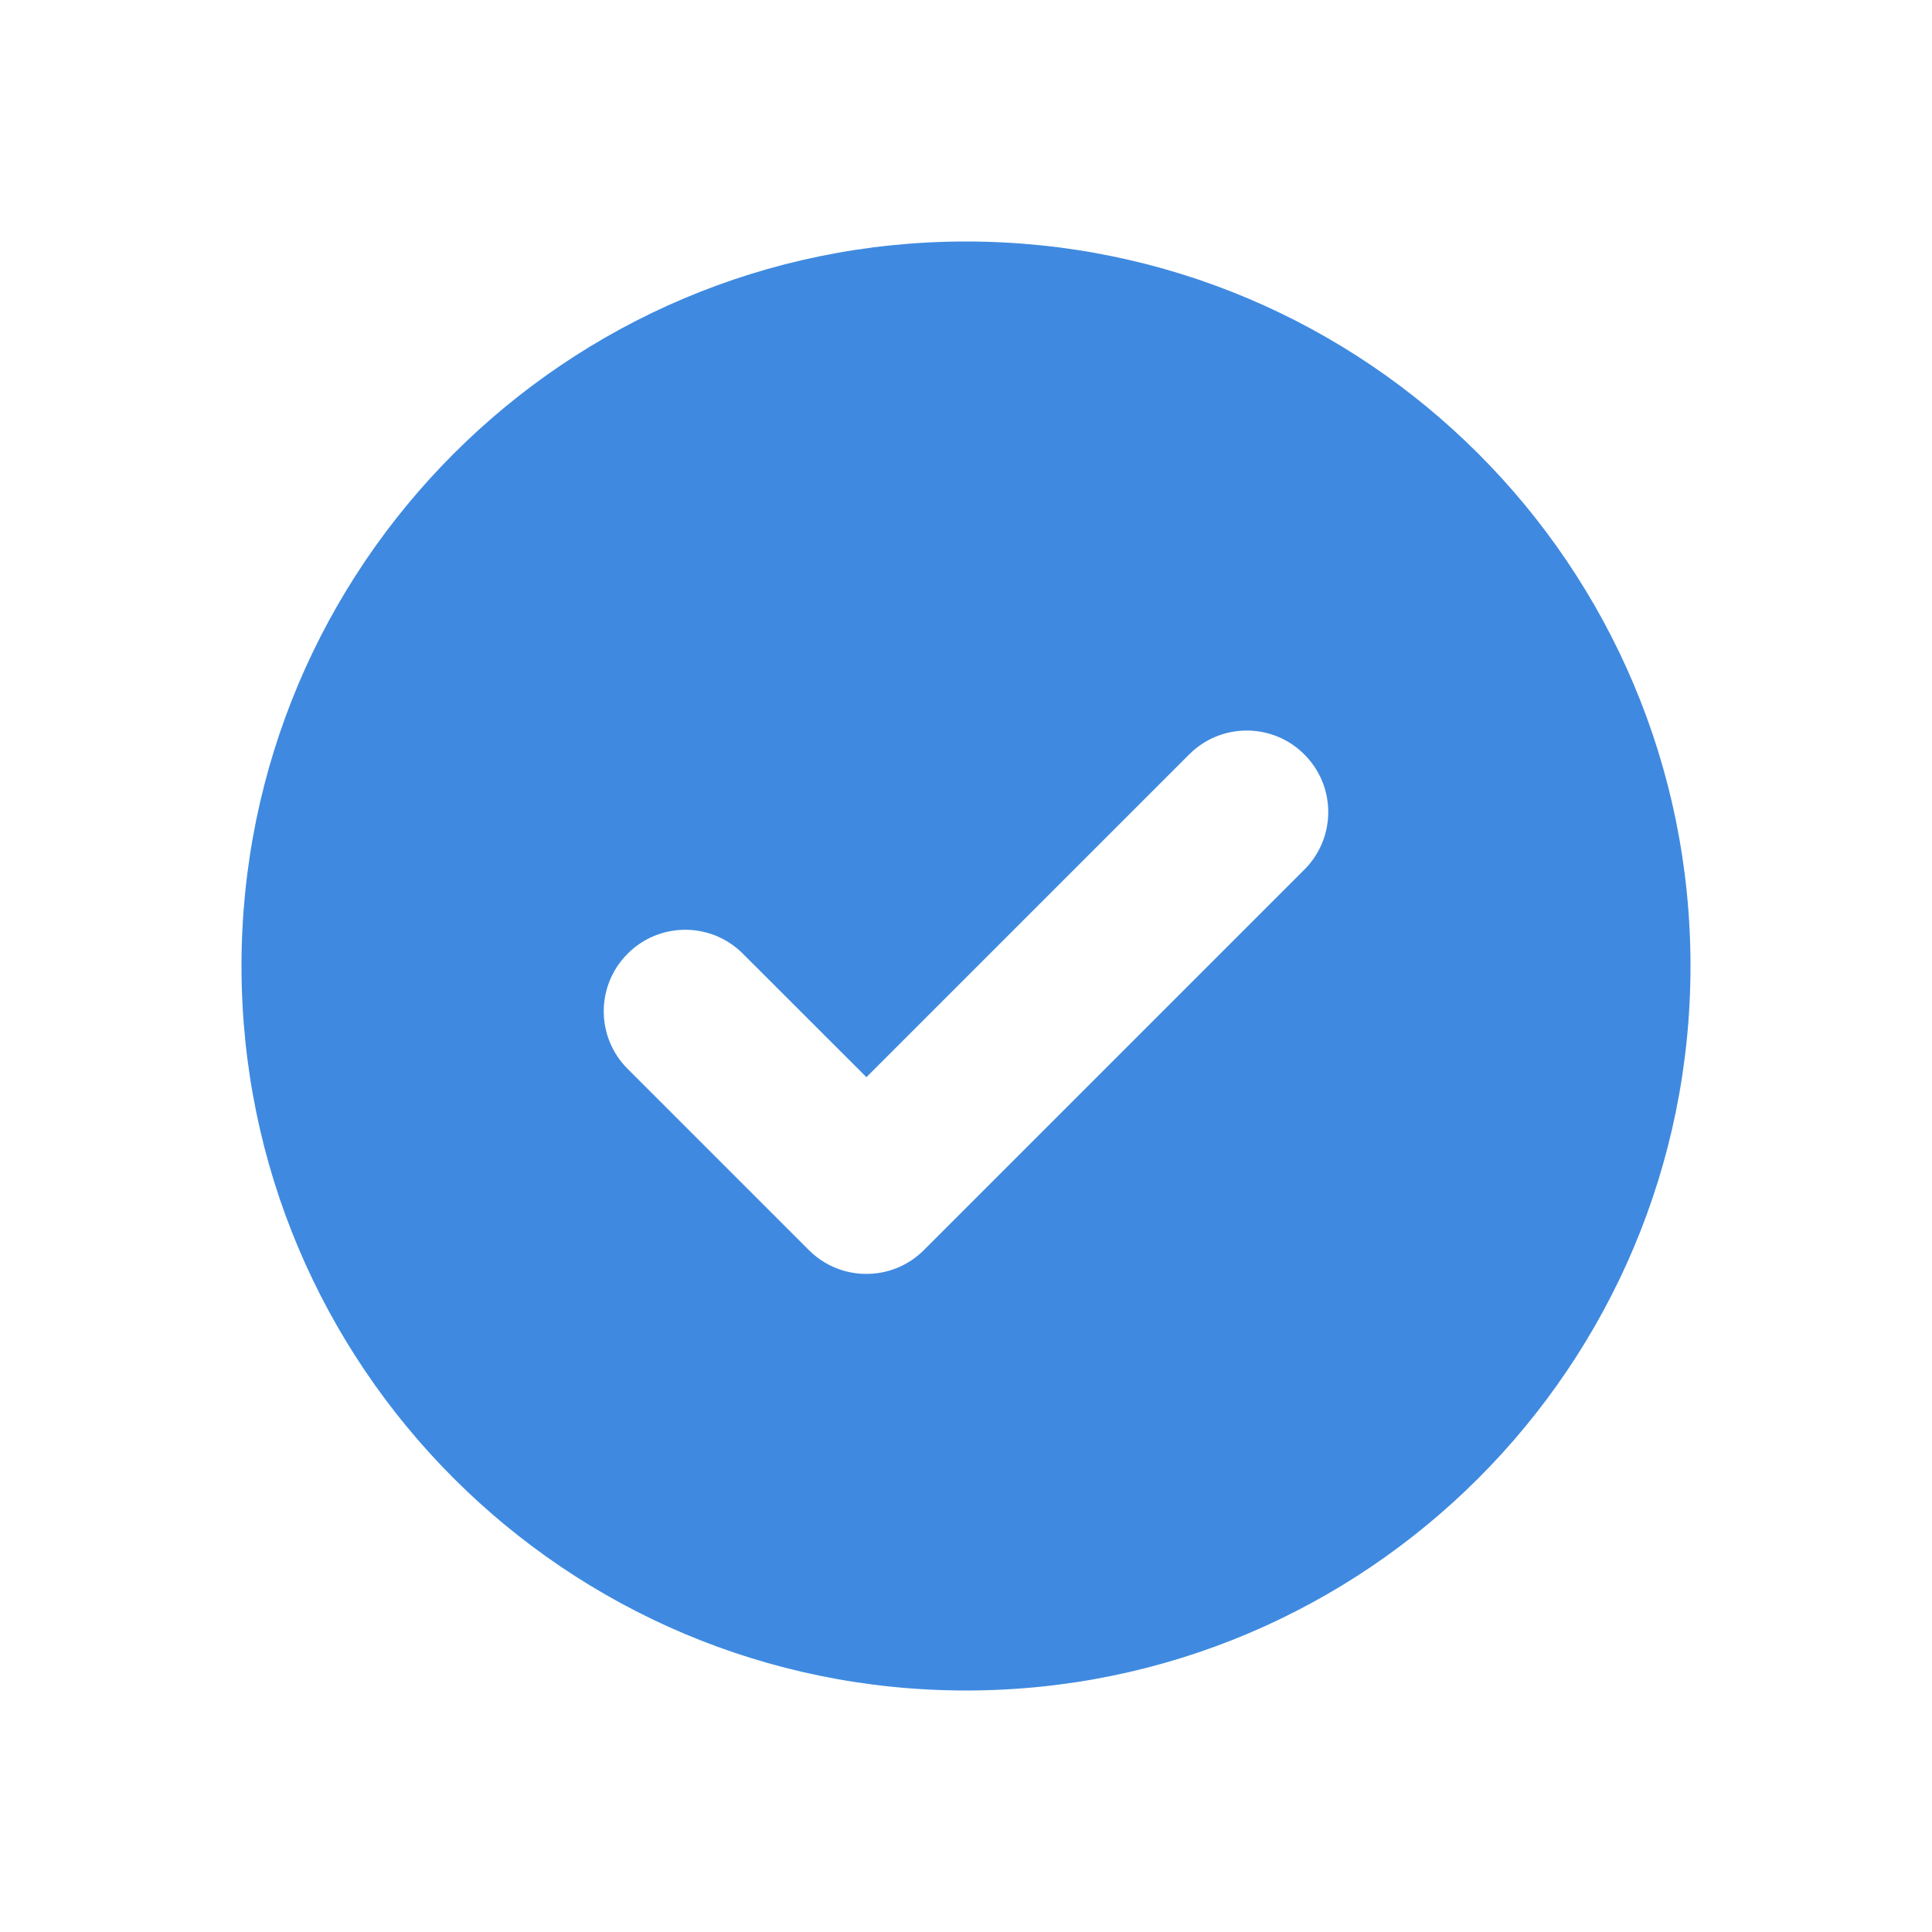
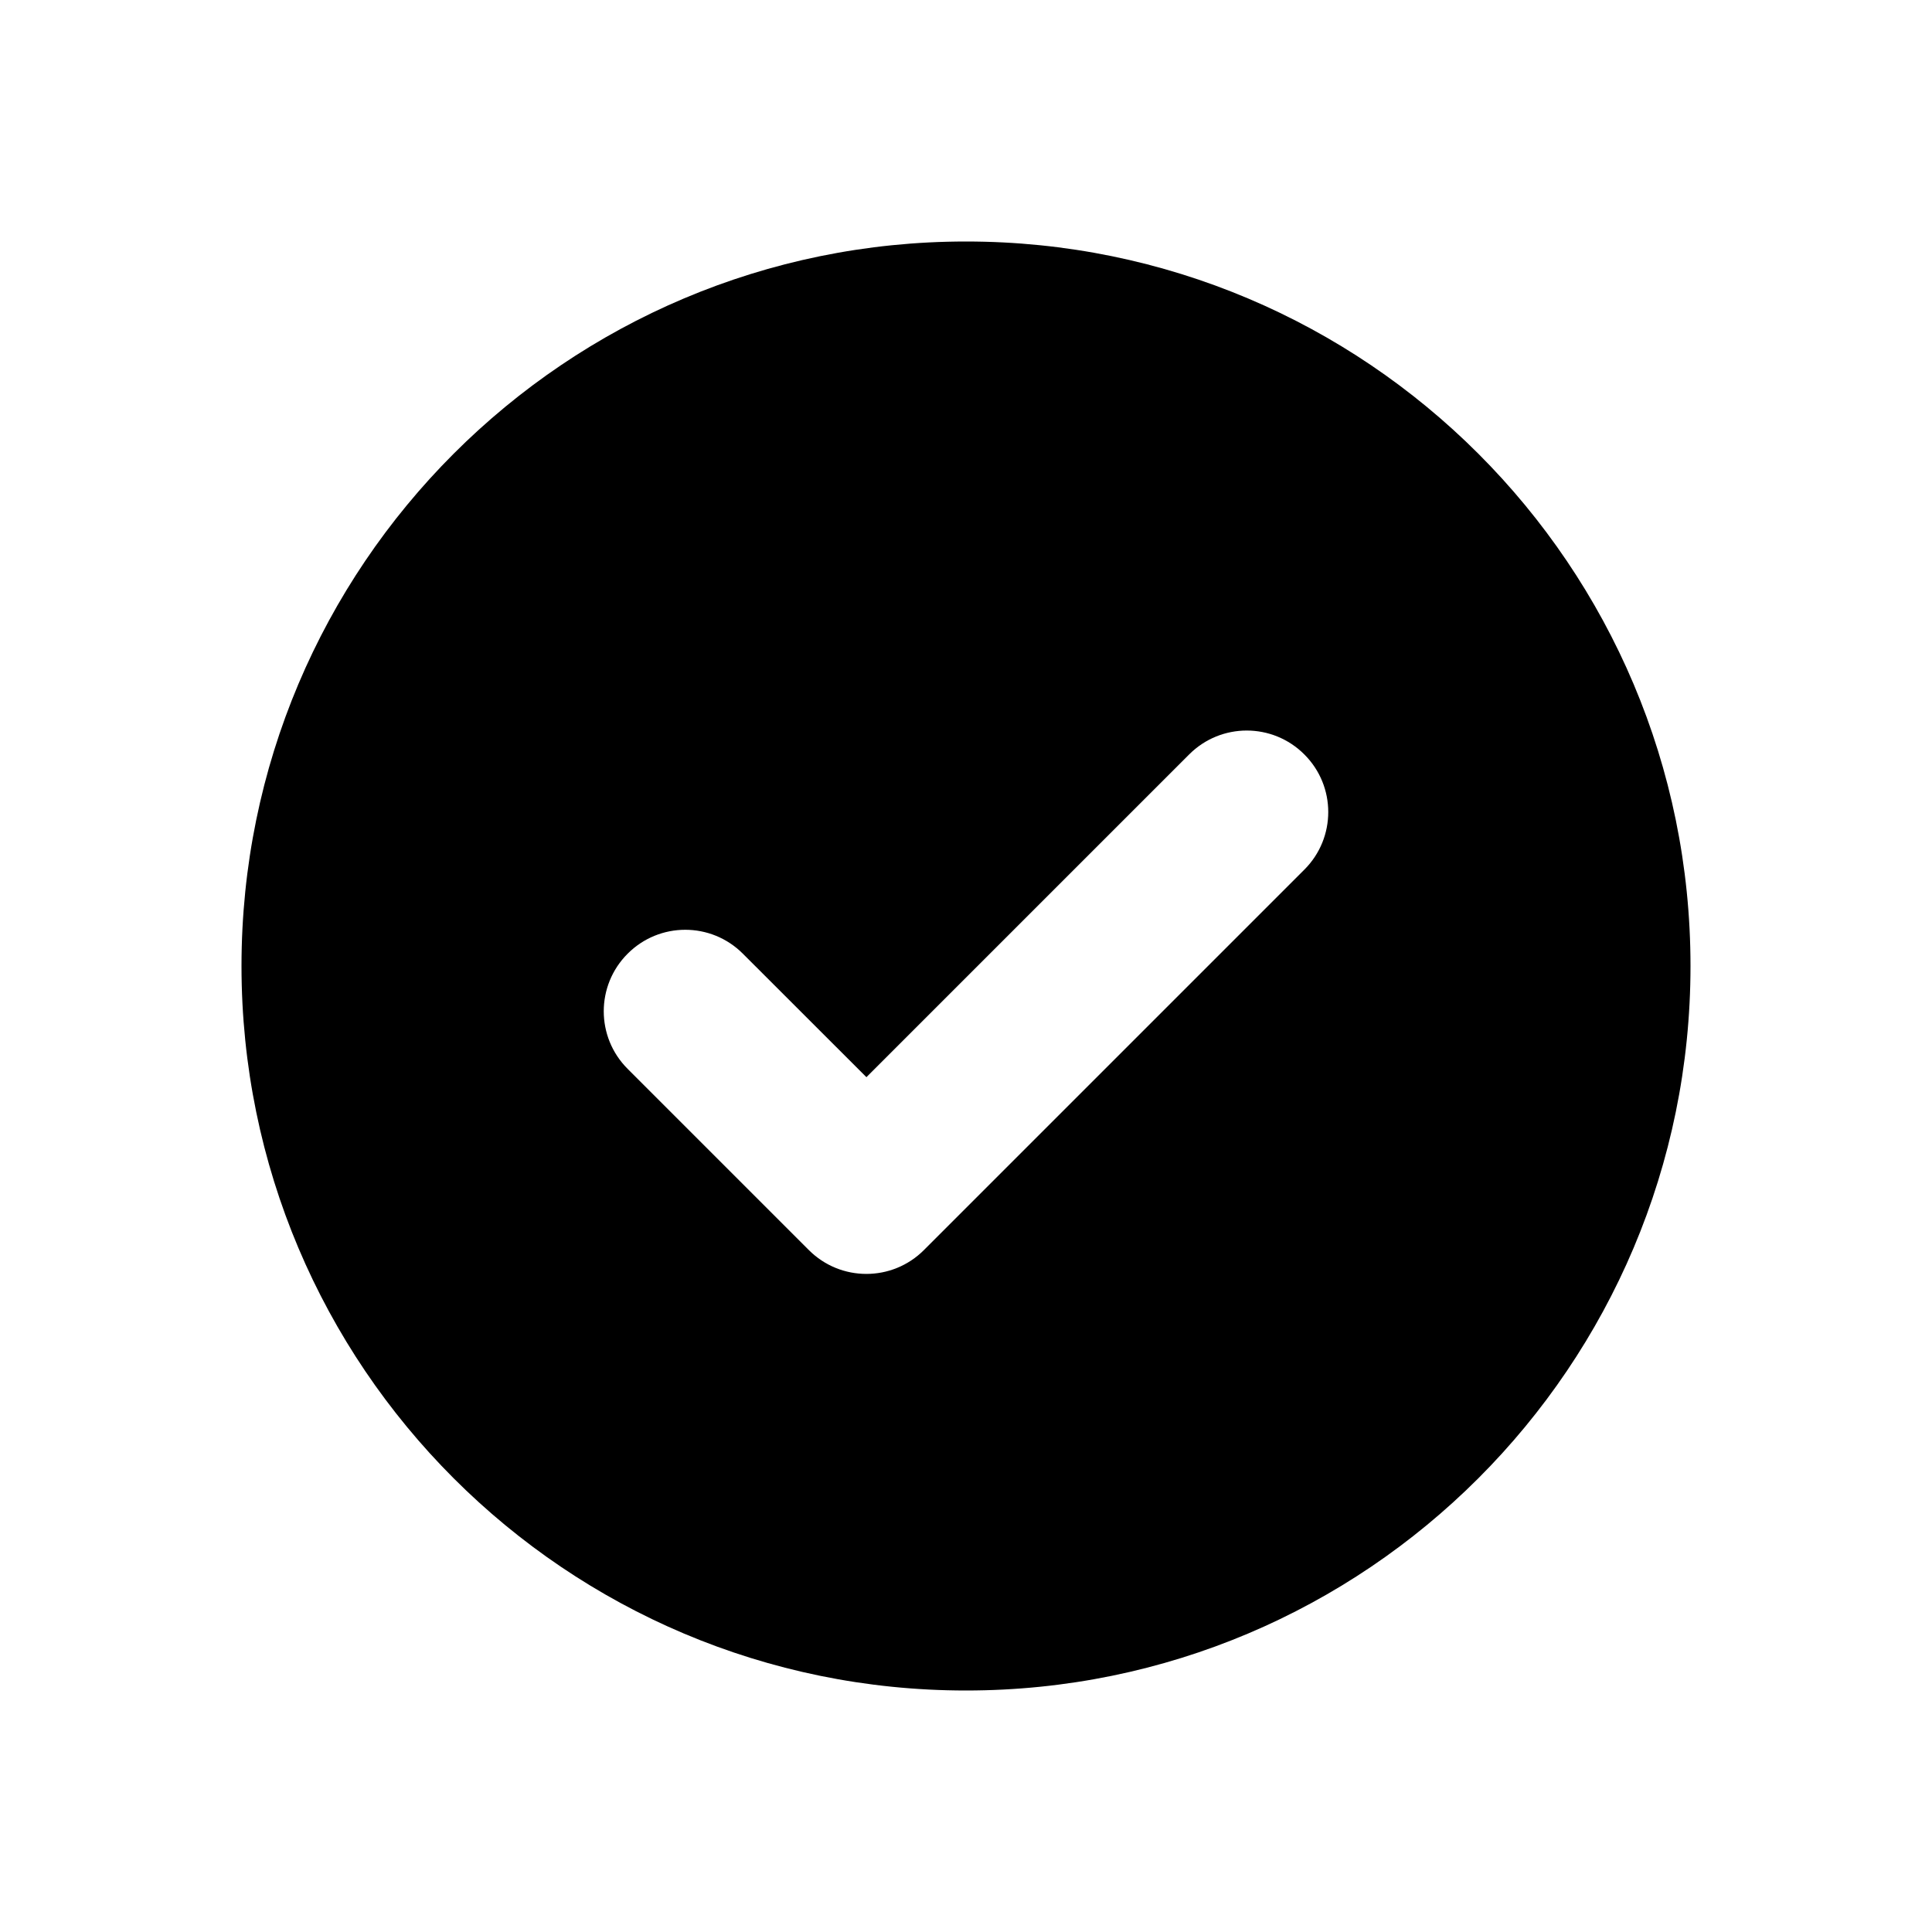
<svg xmlns="http://www.w3.org/2000/svg" width="24px" height="24px" viewBox="0 0 24 24" version="1.1">
  <g id="Icons/ic-check-filled" stroke="none" stroke-width="1" fill="none" fill-rule="evenodd">
    <g>
      <rect id="Rectangle" x="0" y="0" width="24" height="24" />
-       <g id="done_circle_16-@-check_circle" transform="translate(3, 3)" fill="#3F8AE0">
+       <g id="done_circle_16-@-check_circle" transform="translate(3, 3)" fill="currentColor">
        <path d="M9,0 C13.971,0 18,4.029 18,9 C18,13.971 13.971,18 9,18 C4.029,18 0,13.971 0,9 C0,4.029 4.029,0 9,0 Z M11.772,6.372 L7.763,10.381 L6.228,8.847 C5.833,8.451 5.192,8.451 4.797,8.847 C4.401,9.242 4.401,9.883 4.797,10.278 L7.047,12.528 C7.442,12.924 8.083,12.924 8.478,12.528 L13.203,7.803 C13.599,7.408 13.599,6.767 13.203,6.372 C12.808,5.976 12.167,5.976 11.772,6.372 Z" id="Shape" />
      </g>
    </g>
  </g>
</svg>
